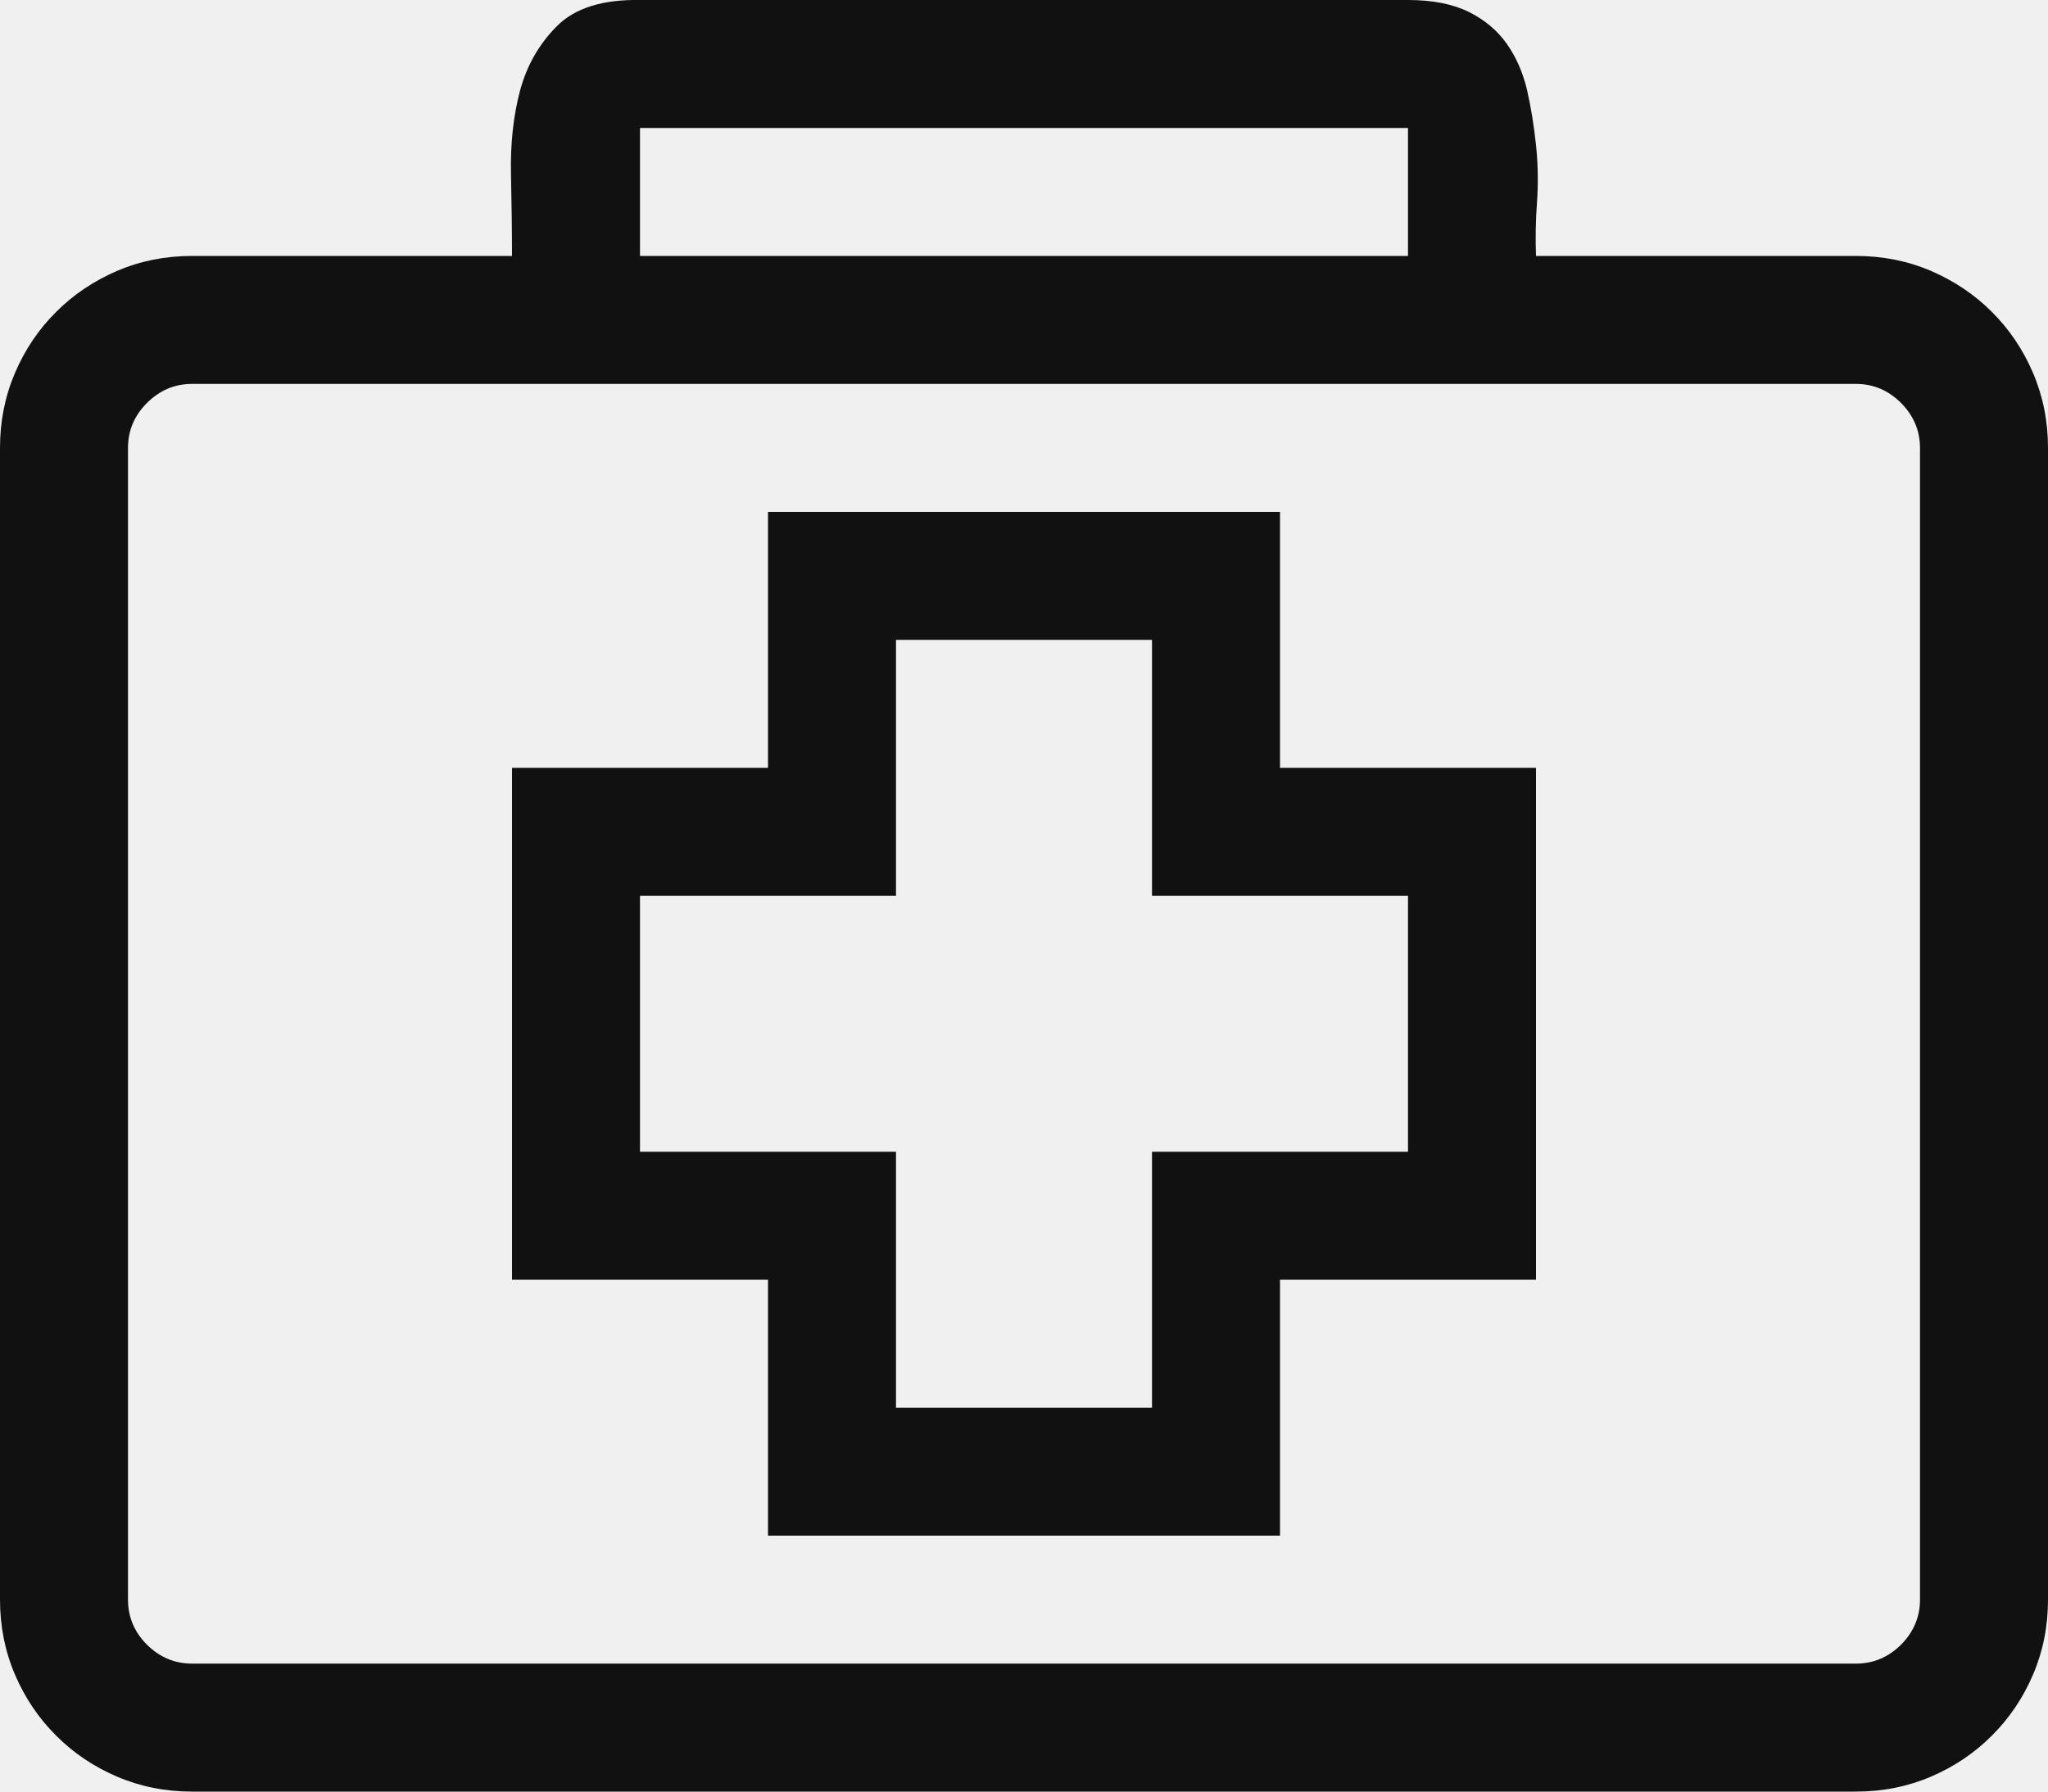
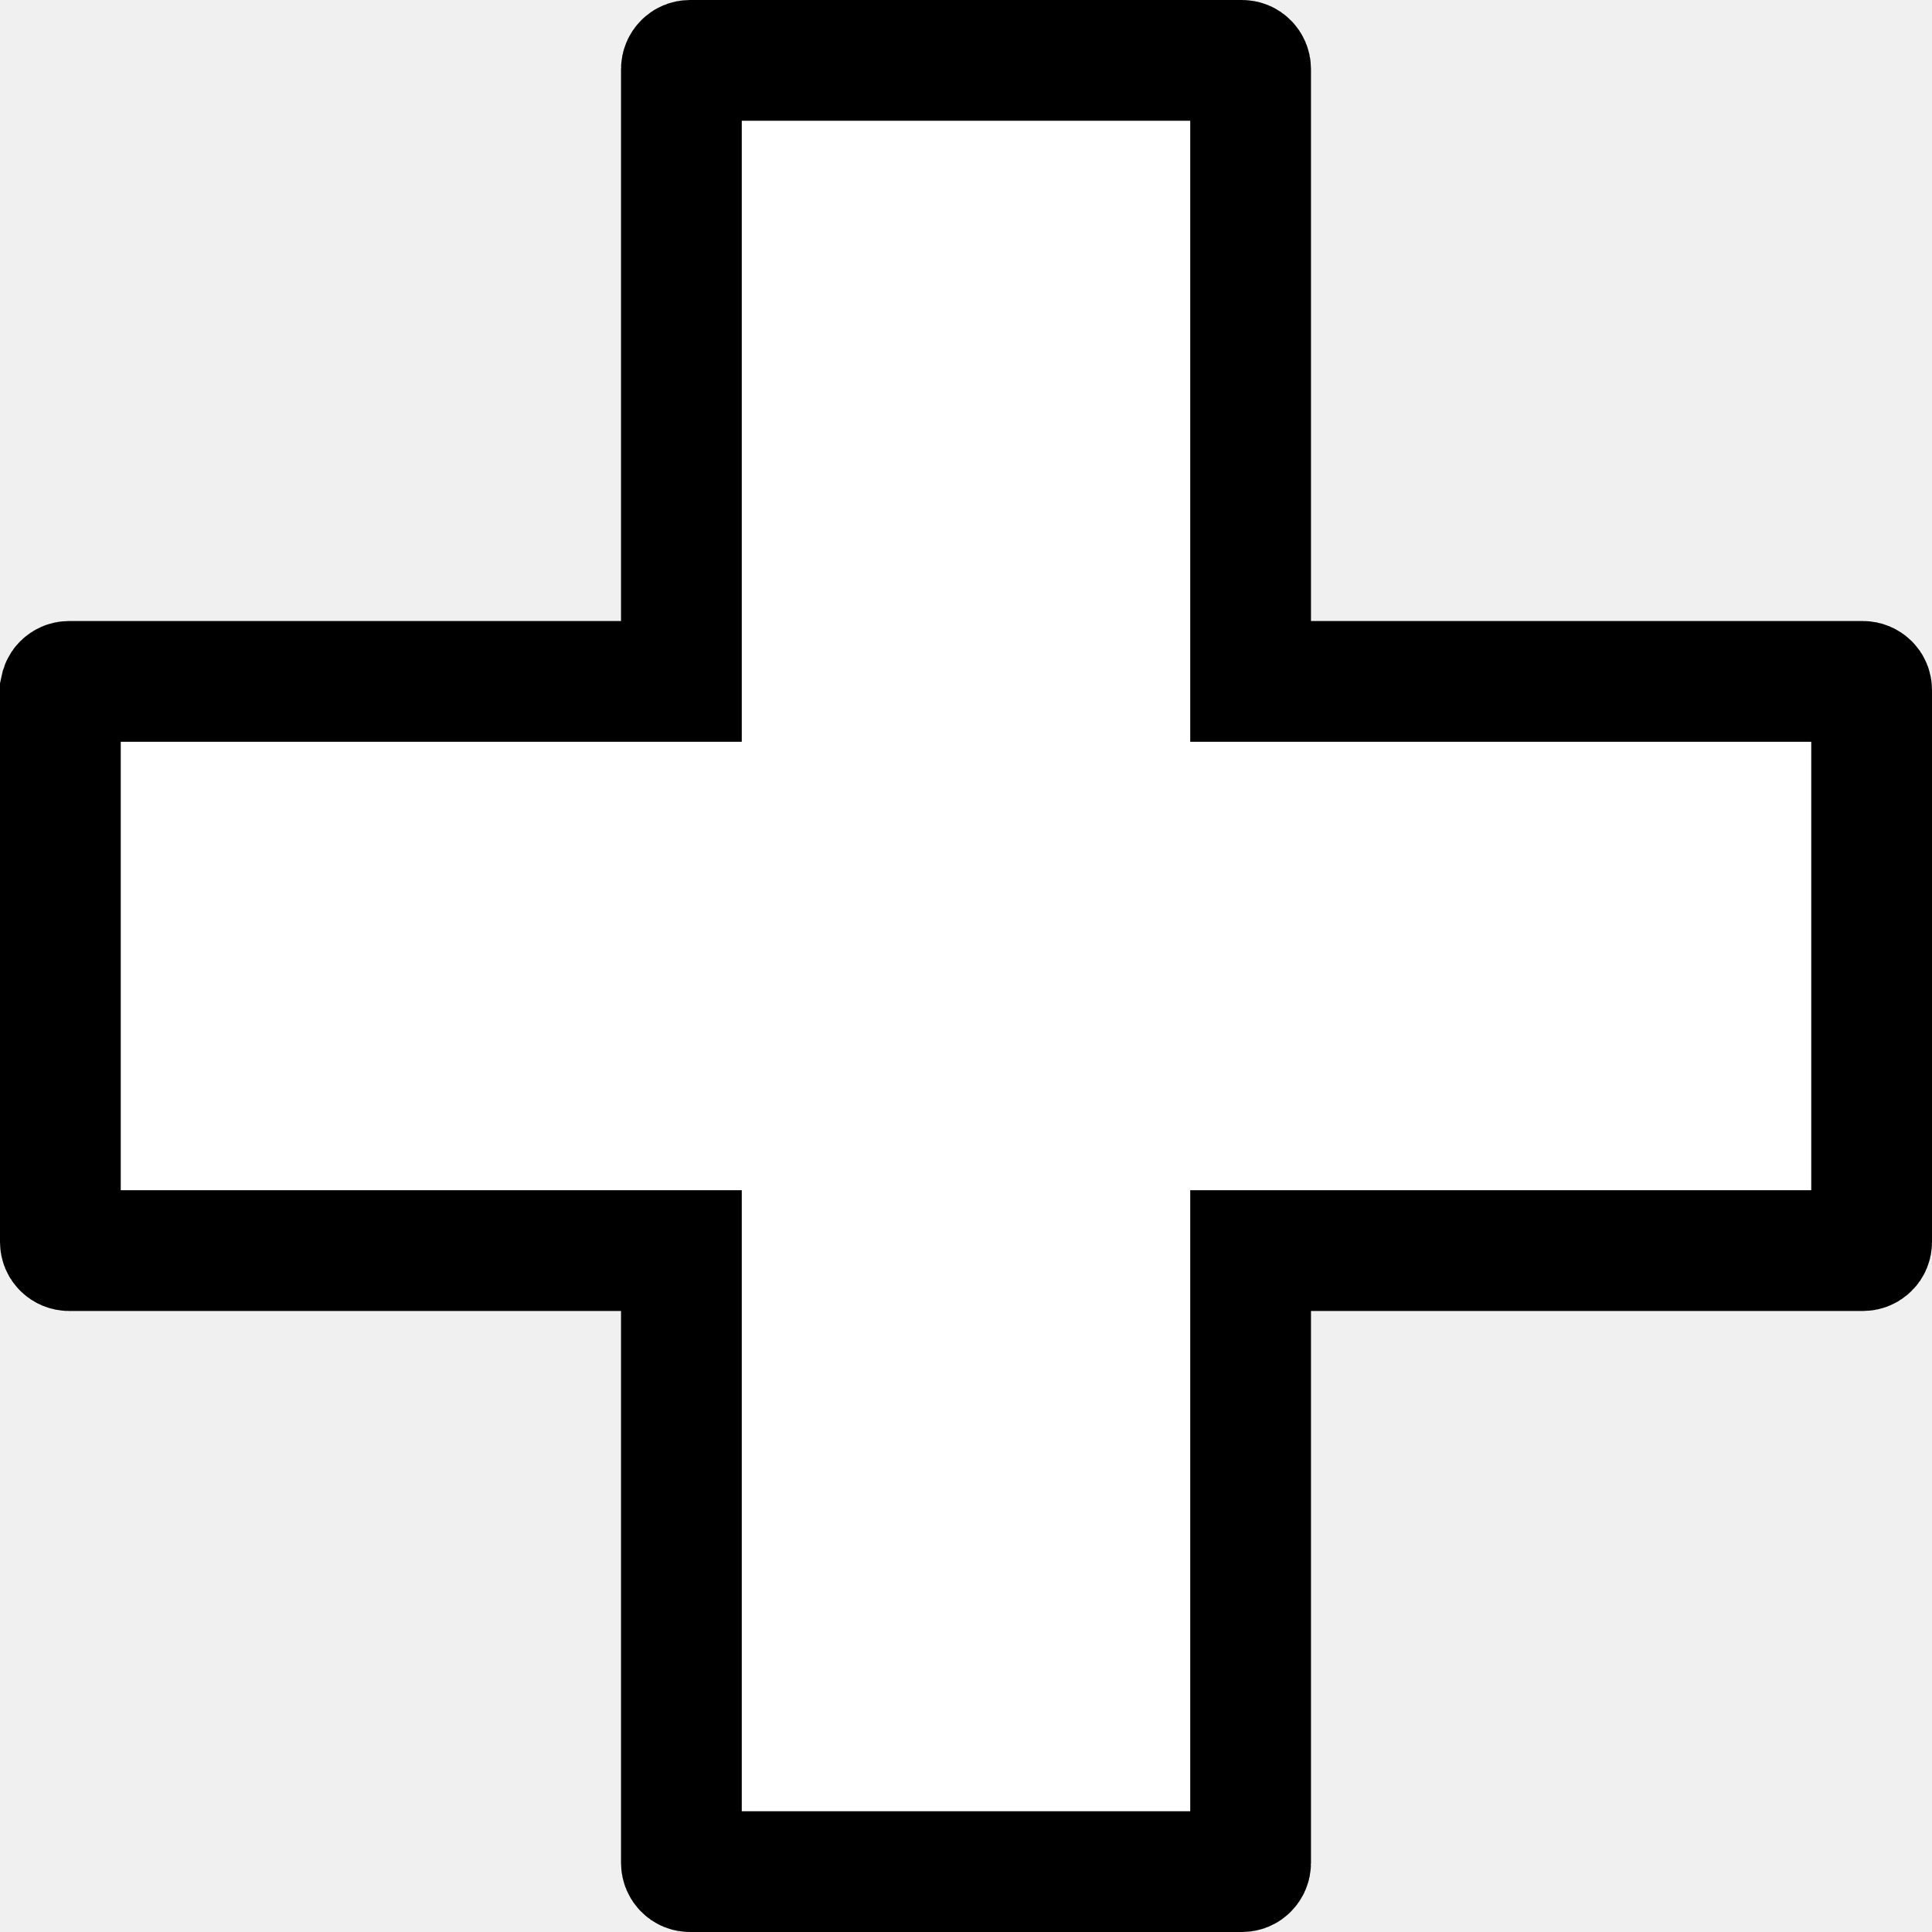
- <svg xmlns="http://www.w3.org/2000/svg" width="16" height="14" viewBox="0 0 16 14" fill="none">
-   <path id="Vector" d="M7 5V7H5V9H7V11H9V9H11V7H9V5H7ZM10 6H12V10H10V12H6V10H4V6H6V4H10V6ZM14.5 2C14.708 2 14.904 2.039 15.086 2.117C15.268 2.196 15.427 2.302 15.562 2.438C15.698 2.573 15.805 2.732 15.883 2.914C15.961 3.097 16 3.292 16 3.5V12.5C16 12.708 15.961 12.904 15.883 13.086C15.805 13.268 15.698 13.427 15.562 13.562C15.427 13.698 15.268 13.805 15.086 13.883C14.904 13.961 14.708 14 14.5 14H1.5C1.292 14 1.096 13.961 0.914 13.883C0.732 13.805 0.573 13.698 0.438 13.562C0.302 13.427 0.195 13.268 0.117 13.086C0.039 12.904 0 12.708 0 12.5V3.5C0 3.292 0.039 3.097 0.117 2.914C0.195 2.732 0.302 2.573 0.438 2.438C0.573 2.302 0.732 2.196 0.914 2.117C1.096 2.039 1.292 2 1.5 2H4C4 1.808 3.997 1.594 3.992 1.36C3.987 1.125 4.01 0.909 4.062 0.711C4.115 0.513 4.211 0.344 4.352 0.203C4.492 0.063 4.708 -0.005 5 0H11C11.193 0 11.352 0.032 11.477 0.094C11.602 0.157 11.7 0.24 11.773 0.344C11.846 0.448 11.898 0.568 11.93 0.703C11.961 0.839 11.984 0.982 12 1.133C12.016 1.284 12.018 1.433 12.008 1.578C11.997 1.724 11.995 1.865 12 2H14.5ZM5 2H11V1H5V2ZM15 3.5C15 3.365 14.95 3.248 14.852 3.149C14.753 3.05 14.635 3 14.5 3H1.5C1.365 3 1.247 3.05 1.148 3.149C1.049 3.248 1 3.365 1 3.5V12.5C1 12.635 1.049 12.753 1.148 12.852C1.247 12.95 1.365 13 1.5 13H14.5C14.635 13 14.753 12.95 14.852 12.852C14.95 12.753 15 12.635 15 12.5V3.5Z" fill="#111111" />
+ <svg xmlns="http://www.w3.org/2000/svg" width="16" height="16" viewBox="0 0 16 16" fill="none">
+   <path id="Vector" d="M5.714 0.5H10.286C10.305 0.5 10.323 0.507 10.336 0.521C10.349 0.534 10.357 0.552 10.357 0.571V5.643H15.429C15.448 5.643 15.466 5.651 15.479 5.664C15.493 5.677 15.5 5.695 15.5 5.714V10.286C15.5 10.305 15.493 10.323 15.479 10.336C15.466 10.349 15.448 10.357 15.429 10.357H10.357V15.429C10.357 15.448 10.349 15.466 10.336 15.479C10.323 15.493 10.305 15.5 10.286 15.5H5.714C5.695 15.5 5.677 15.493 5.664 15.479C5.651 15.466 5.643 15.448 5.643 15.429V10.357H0.571C0.552 10.357 0.534 10.349 0.521 10.336C0.507 10.323 0.5 10.305 0.5 10.286V5.714L0.506 5.687C0.509 5.678 0.514 5.671 0.521 5.664C0.534 5.651 0.552 5.643 0.571 5.643H5.643V0.571C5.643 0.552 5.651 0.534 5.664 0.521C5.677 0.507 5.695 0.5 5.714 0.5Z" fill="white" stroke="black" />
</svg>
